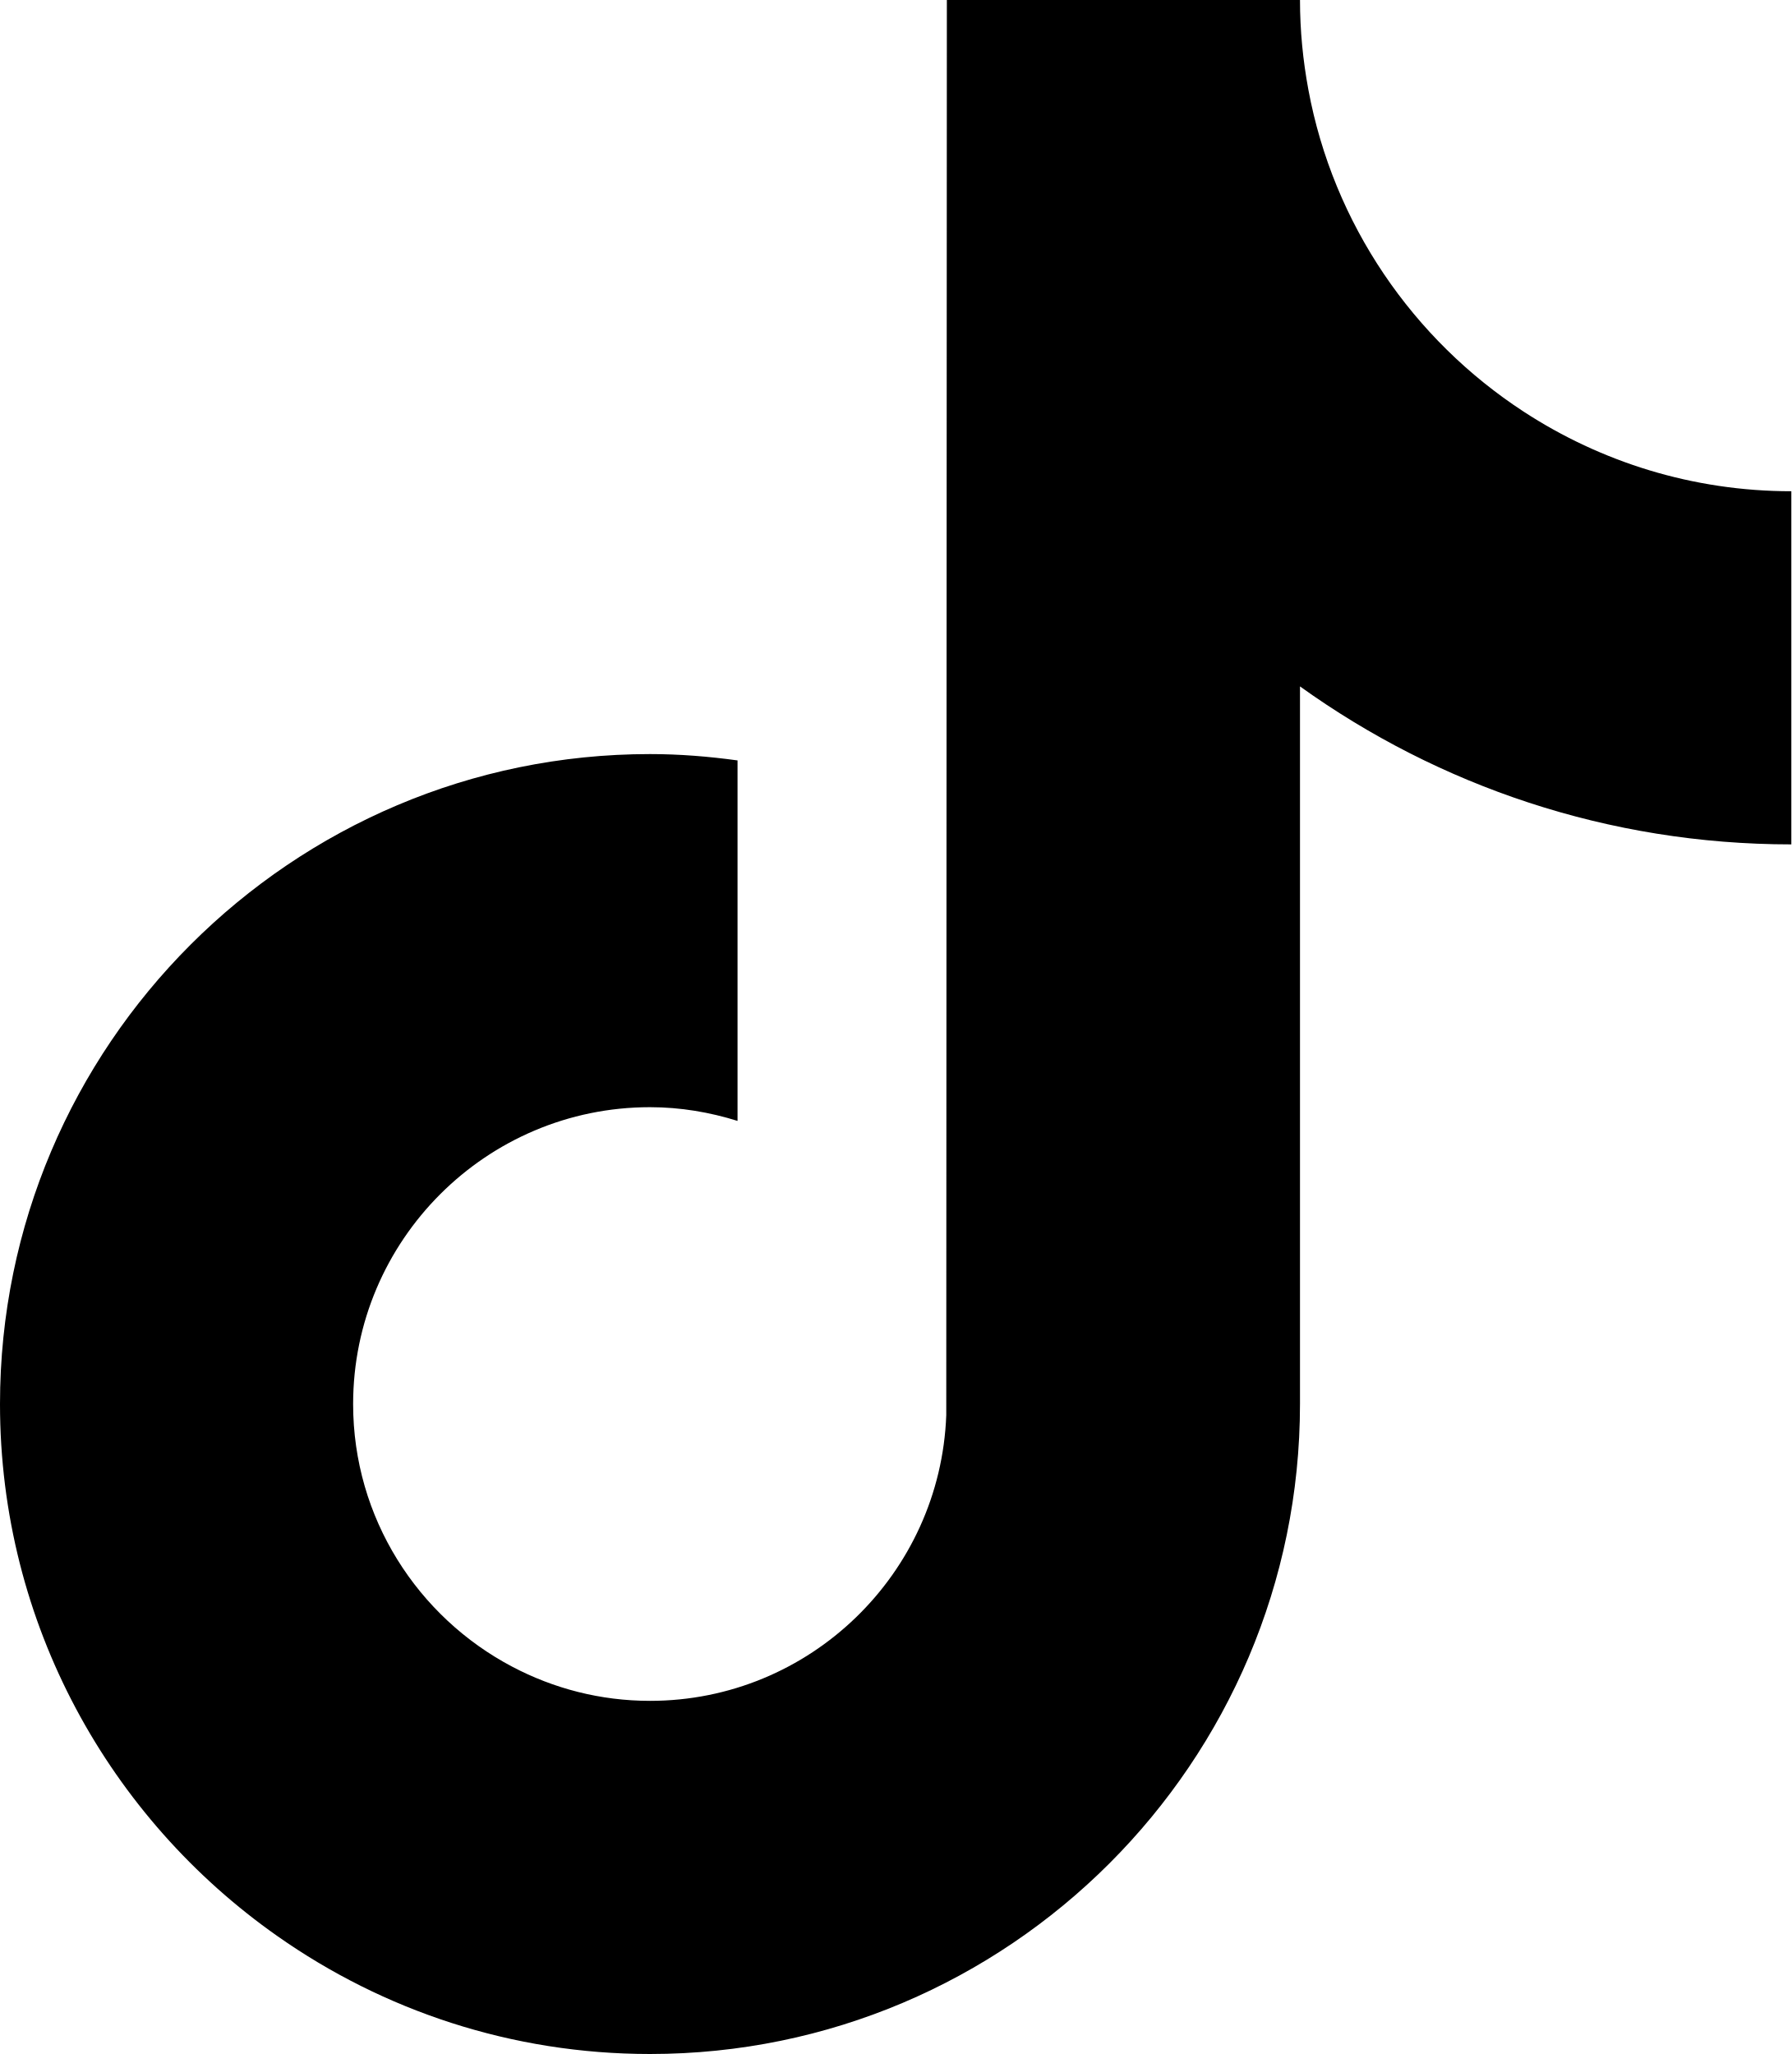
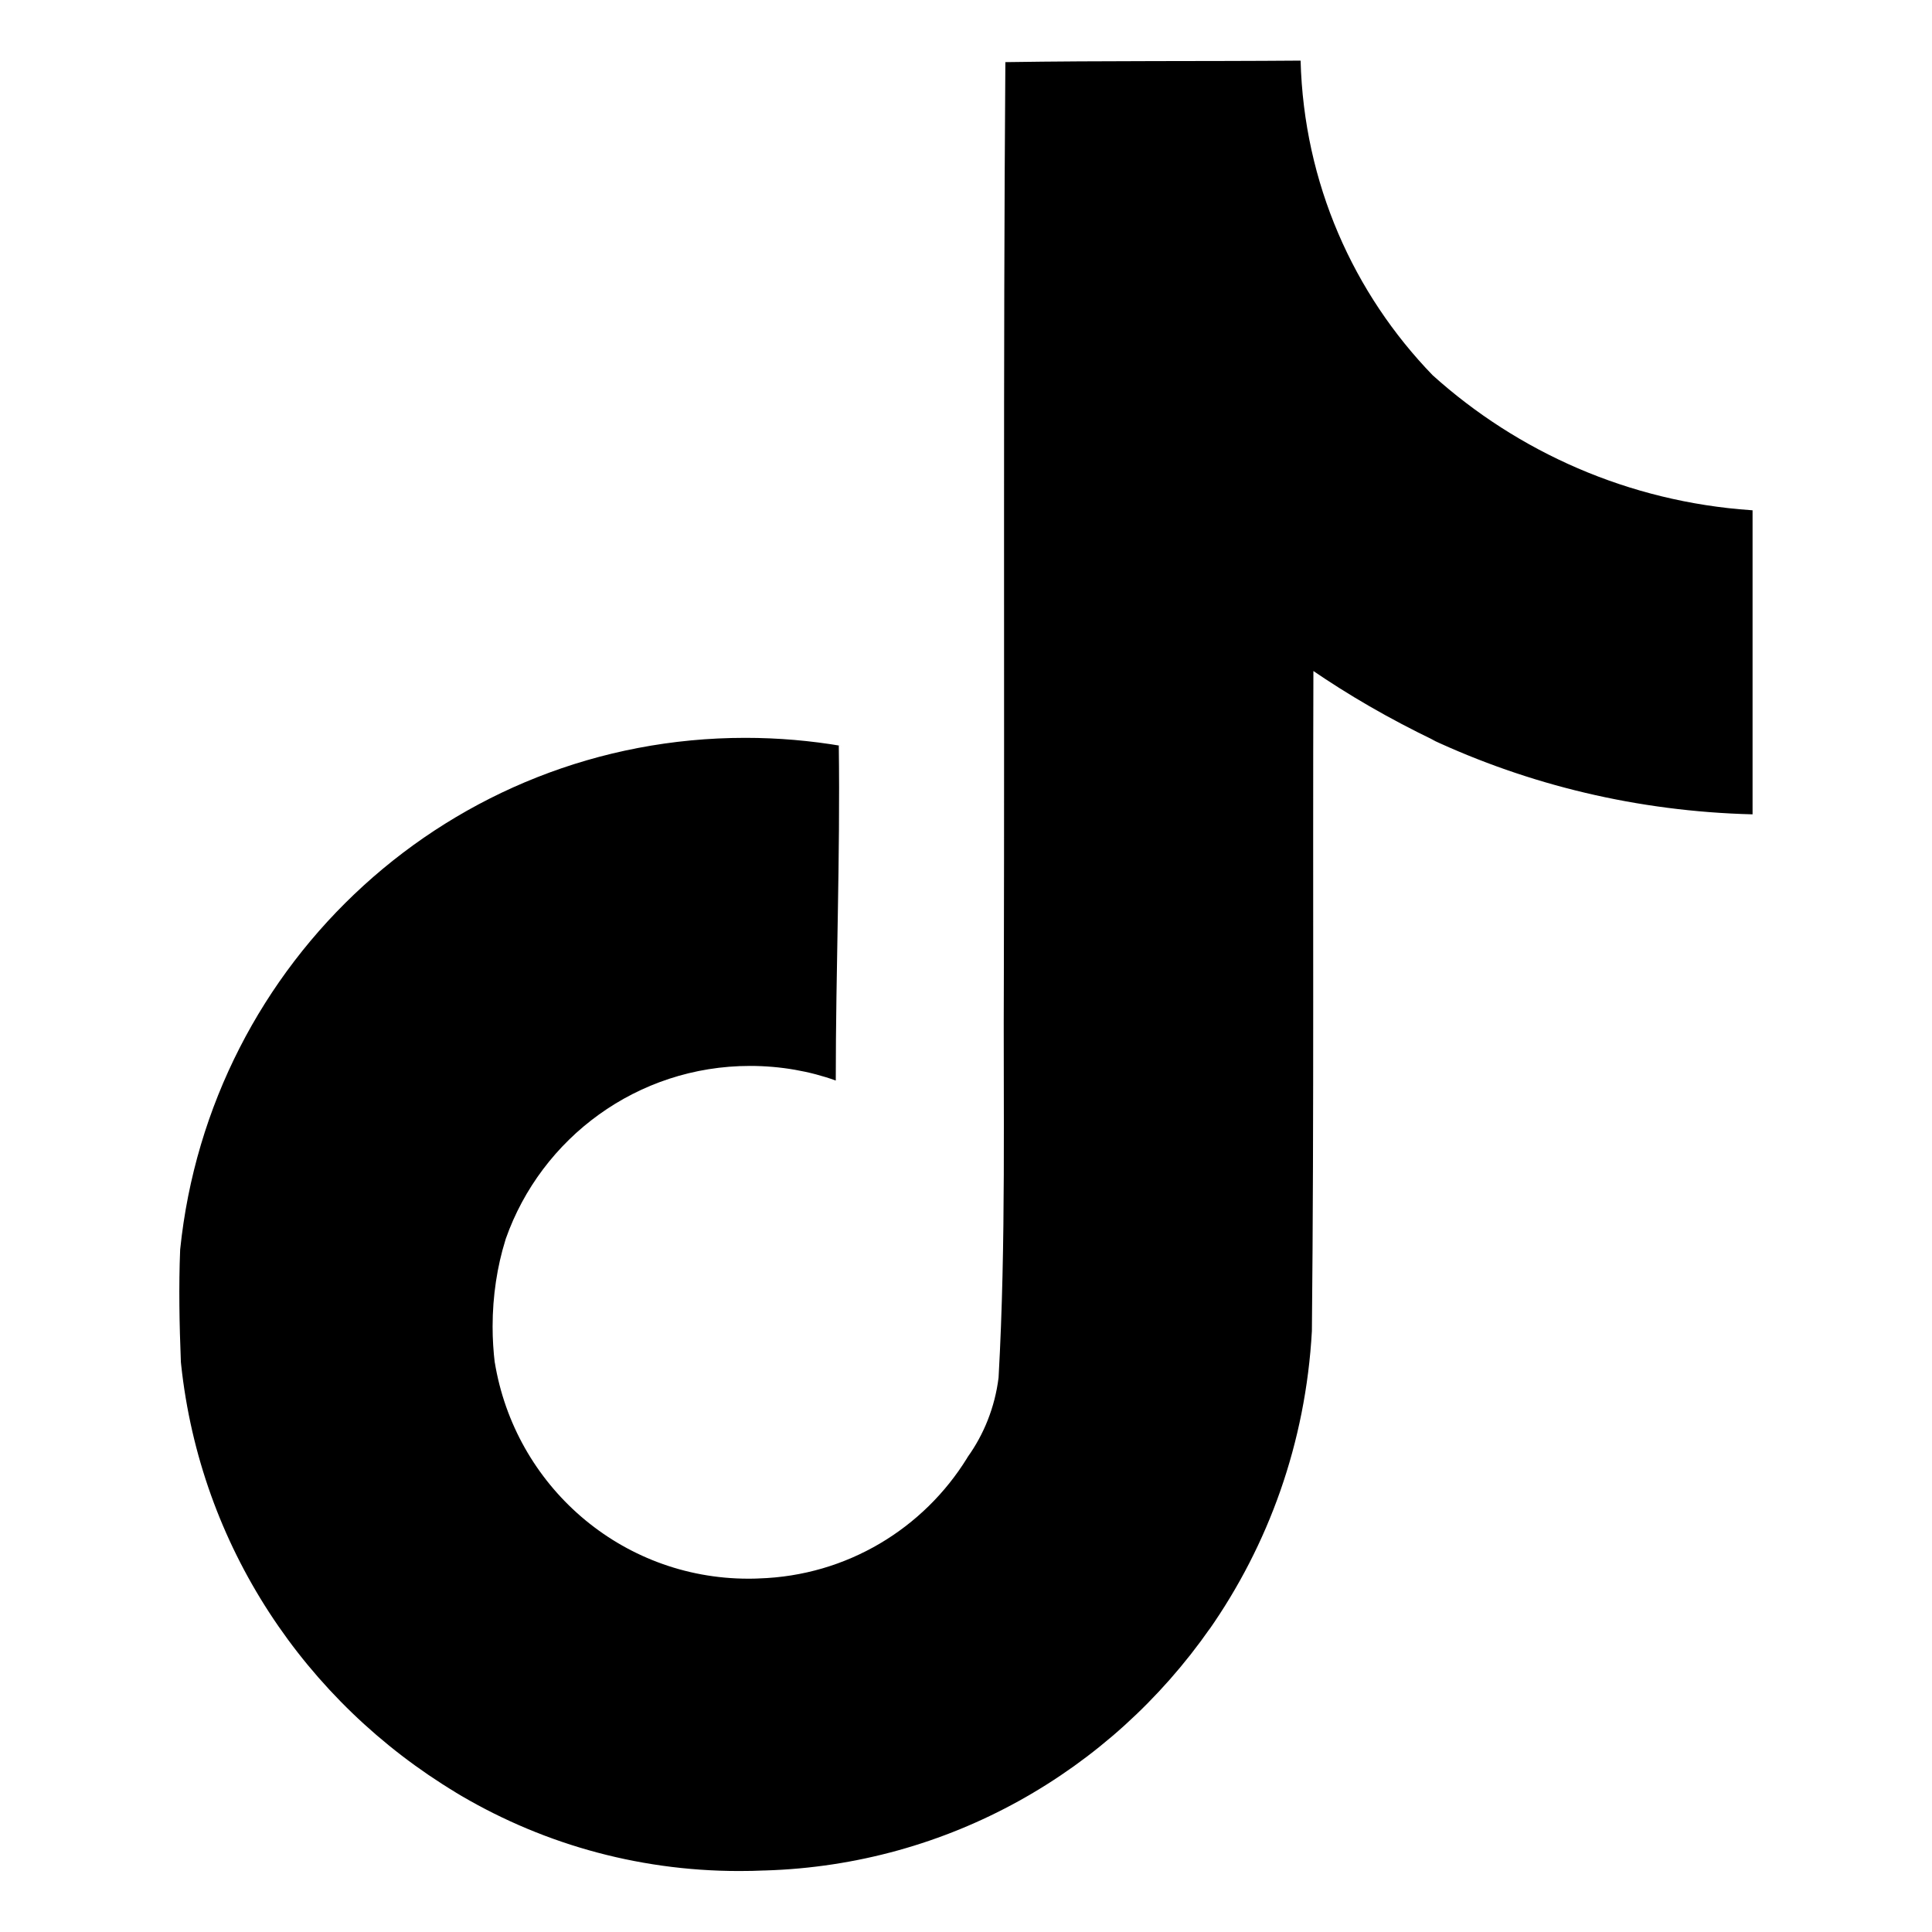
- <svg xmlns="http://www.w3.org/2000/svg" shape-rendering="geometricPrecision" text-rendering="geometricPrecision" image-rendering="optimizeQuality" fill-rule="evenodd" clip-rule="evenodd" viewBox="0 0 449.45 515.38">
-   <path fill-rule="nonzero" d="M382.31 103.3c-27.76-18.1-47.79-47.07-54.04-80.82-1.35-7.29-2.1-14.8-2.1-22.48h-88.6l-.15 355.09c-1.48 39.77-34.21 71.68-74.33 71.68-12.47 0-24.21-3.11-34.55-8.56-23.71-12.47-39.94-37.32-39.94-65.91 0-41.07 33.42-74.49 74.48-74.49 7.67 0 15.02 1.27 21.97 3.44V190.8c-7.2-.99-14.51-1.59-21.97-1.59C73.16 189.21 0 262.36 0 352.3c0 55.17 27.56 104 69.63 133.52 26.48 18.61 58.71 29.56 93.46 29.56 89.93 0 163.08-73.16 163.08-163.08V172.23c34.75 24.94 77.33 39.64 123.28 39.64v-88.61c-24.75 0-47.8-7.35-67.14-19.96z" />
+ <svg xmlns="http://www.w3.org/2000/svg" fill="#000000" width="800px" height="800px" viewBox="0 0 32 32" version="1.1">
+   <path d="M16.656 1.029c1.637-0.025 3.262-0.012 4.886-0.025 0.054 2.031 0.878 3.859 2.189 5.213l-0.002-0.002c1.411 1.271 3.247 2.095 5.271 2.235l0.028 0.002v5.036c-1.912-0.048-3.71-0.489-5.331-1.247l0.082 0.034c-0.784-0.377-1.447-0.764-2.077-1.196l0.052 0.034c-0.012 3.649 0.012 7.298-0.025 10.934-0.103 1.853-0.719 3.543-1.707 4.954l0.020-0.031c-1.652 2.366-4.328 3.919-7.371 4.011l-0.014 0c-0.123 0.006-0.268 0.009-0.414 0.009-1.73 0-3.347-0.482-4.725-1.319l0.040 0.023c-2.508-1.509-4.238-4.091-4.558-7.094l-0.004-0.041c-0.025-0.625-0.037-1.25-0.012-1.862 0.49-4.779 4.494-8.476 9.361-8.476 0.547 0 1.083 0.047 1.604 0.136l-0.056-0.008c0.025 1.849-0.050 3.699-0.050 5.548-0.423-0.153-0.911-0.242-1.42-0.242-1.868 0-3.457 1.194-4.045 2.861l-0.009 0.030c-0.133 0.427-0.21 0.918-0.21 1.426 0 0.206 0.013 0.41 0.037 0.61l-0.002-0.024c0.332 2.046 2.086 3.59 4.201 3.59 0.061 0 0.121-0.001 0.181-0.004l-0.009 0c1.463-0.044 2.733-0.831 3.451-1.994l0.010-0.018c0.267-0.372 0.45-0.822 0.511-1.311l0.001-0.014c0.125-2.237 0.075-4.461 0.087-6.698 0.012-5.036-0.012-10.060 0.025-15.083z" />
</svg>
